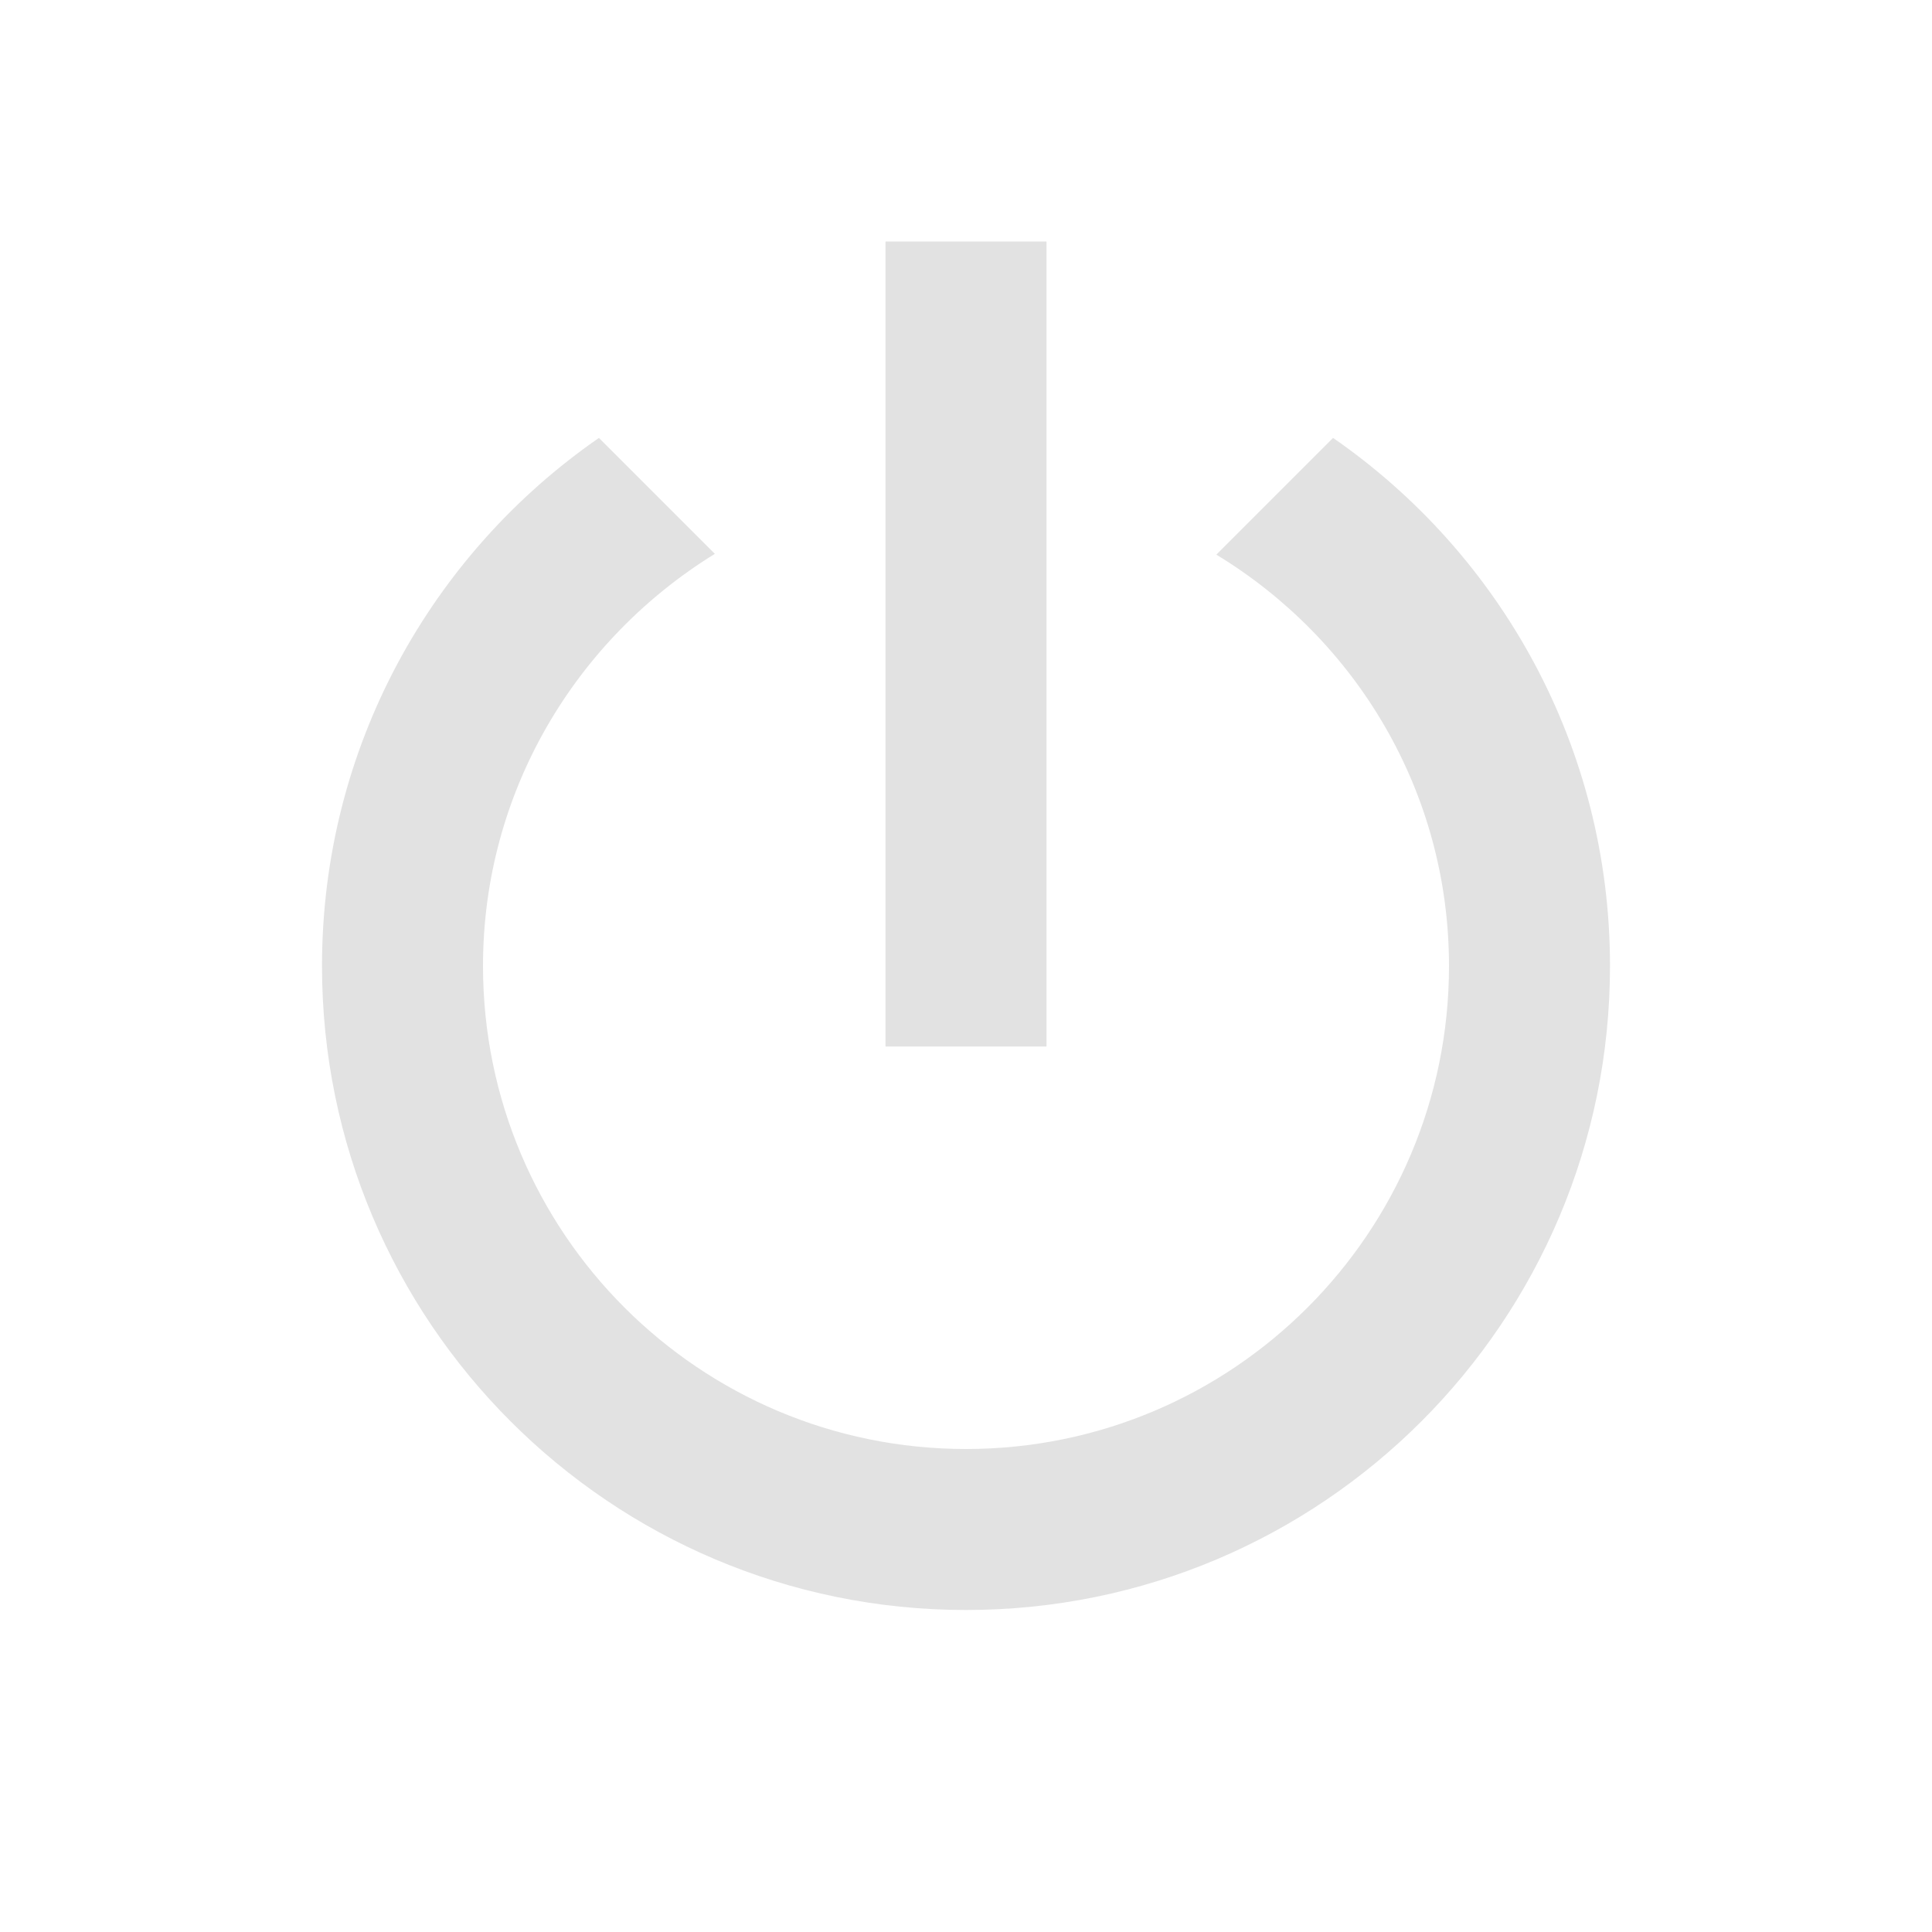
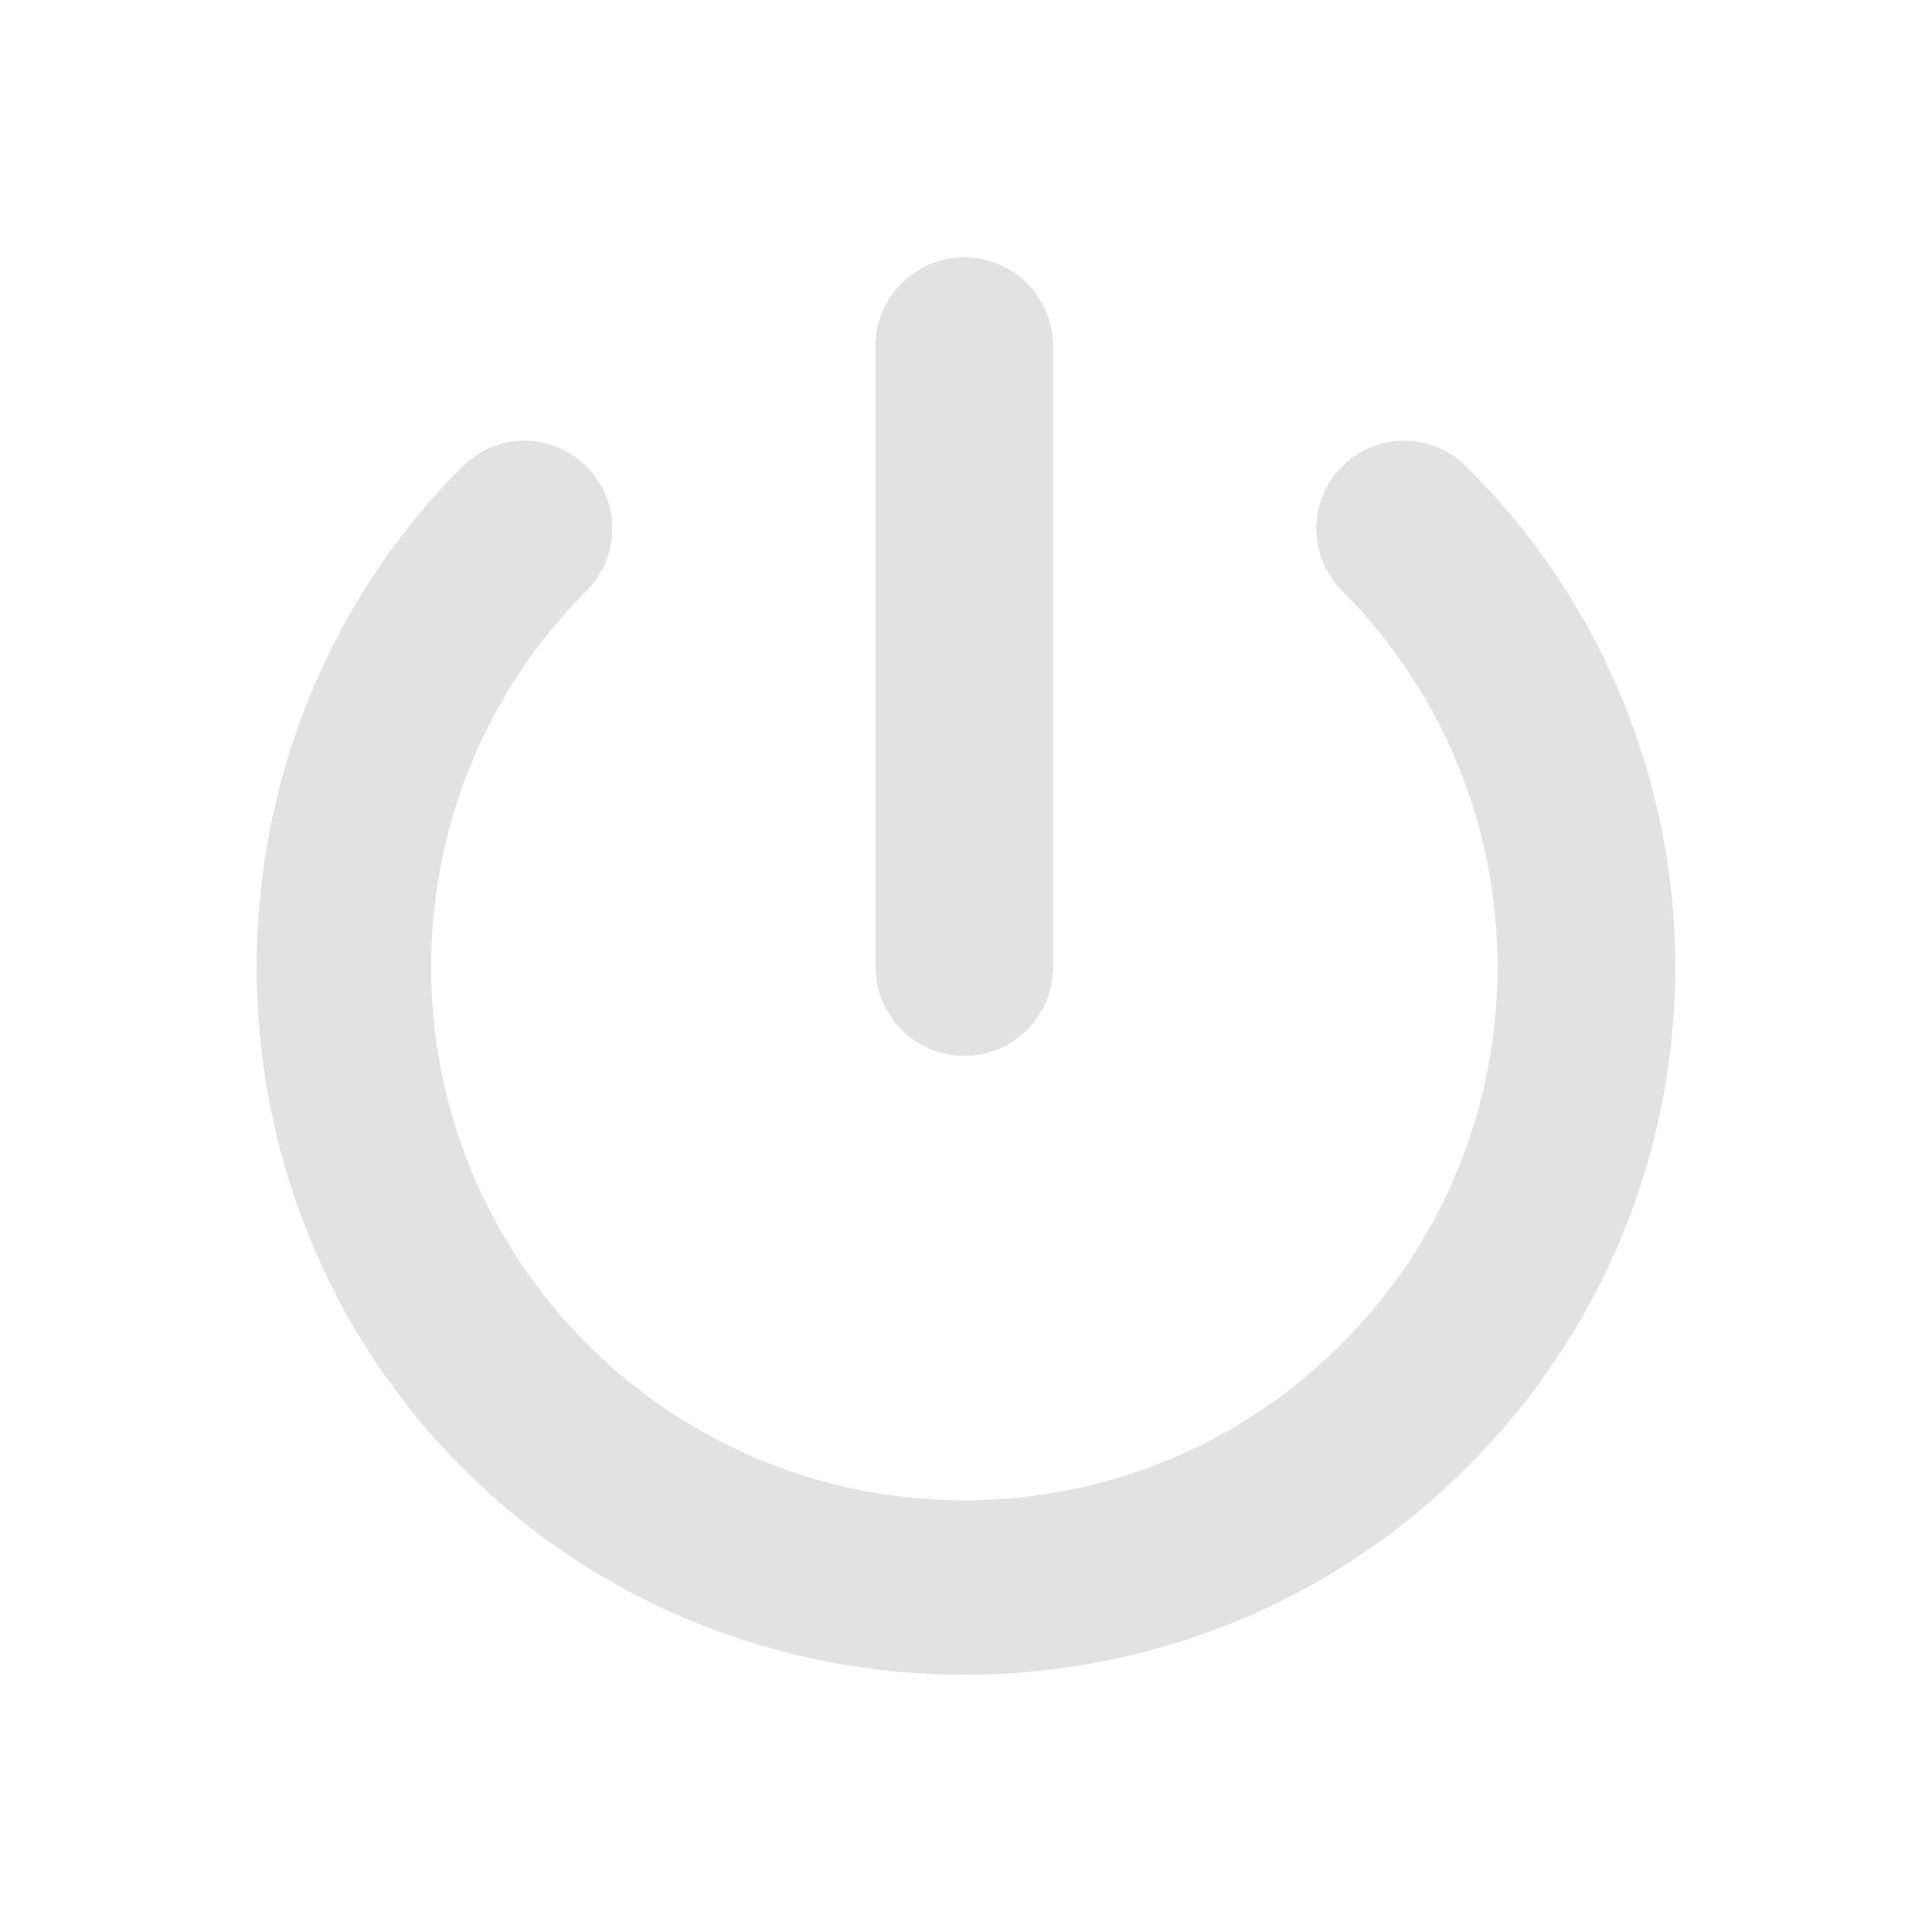
- <svg xmlns="http://www.w3.org/2000/svg" version="1.1" width="24" height="24" viewBox="0 0 24 24" id="svg957">
-   <defs id="defs961" />
-   <path d="M16.56,5.44L15.11,6.89C16.84,7.94 18,9.83 18,12A6,6 0 0,1 12,18A6,6 0 0,1 6,12C6,9.83 7.16,7.94 8.88,6.88L7.44,5.44C5.36,6.88 4,9.28 4,12A8,8 0 0,0 12,20A8,8 0 0,0 20,12C20,9.28 18.64,6.88 16.56,5.44M13,3H11V13H13" id="path955" style="fill:#e2e2e2" />
+ <svg xmlns="http://www.w3.org/2000/svg" version="1.1" width="1080" height="1080" viewBox="0 0 1080 1080" xml:space="preserve">
+   <defs>
+ </defs>
+   <rect x="0" y="0" width="100%" height="100%" fill="transparent" />
+   <g transform="matrix(1 0 0 1 540 540)" id="968f4886-0e3d-4101-95fc-309b07110127">
+     <rect style="stroke: none; stroke-width: 1; stroke-dasharray: none; stroke-linecap: butt; stroke-dashoffset: 0; stroke-linejoin: miter; stroke-miterlimit: 4; fill: rgb(255,255,255); fill-rule: nonzero; opacity: 1; visibility: hidden;" vector-effect="non-scaling-stroke" x="-540" y="-540" rx="0" ry="0" width="1080" height="1080" />
+   </g>
+   <g transform="matrix(1 0 0 1 540 540)" id="d6bf9cad-075d-4a31-95e9-69ba721a9ad1">
+ </g>
+   <g transform="matrix(NaN NaN NaN NaN 0 0)">
+     <g style="">
+ </g>
+   </g>
+   <g transform="matrix(4.96 0 0 4.96 540 540)" id="3808028c-8cd9-417c-aea8-9f9d9098606e">
+     <path style="stroke: rgb(0,0,0); stroke-width: 0; stroke-dasharray: none; stroke-linecap: butt; stroke-dashoffset: 0; stroke-linejoin: miter; stroke-miterlimit: 4; fill: rgb(226,226,226); fill-rule: nonzero; opacity: 1;" vector-effect="non-scaling-stroke" transform=" translate(-100, -100)" d="M 156.31 43.63 C 152.433 39.83 146.219 39.862 142.38 43.7 C 138.542 47.539 138.51 53.753 142.31 57.63 C 165.778 81.101 165.776 119.153 142.306 142.622 C 118.836 166.092 80.784 166.092 57.314 142.622 C 33.844 119.153 33.842 81.101 57.31 57.63 C 61.11 53.753 61.078 47.539 57.24 43.7 C 53.401 39.862 47.187 39.83 43.31 43.63 C 12.31 74.63 12.31 125.63 43.31 156.63 C 74.31 187.63 125.31 187.63 156.31 156.63 C 171.427 141.716 179.936 121.366 179.936 100.13 C 179.936 78.894 171.427 58.544 156.31 43.63 Z M 99.81 110.13 C 105.333 110.13 109.81 105.653 109.81 100.13 L 109.81 30.13 C 109.81 24.607 105.333 20.13 99.81 20.13 C 94.287 20.13 89.81 24.607 89.81 30.13 L 89.81 100.13 C 89.81 105.653 94.287 110.13 99.81 110.13 Z" stroke-linecap="round" />
+   </g>
+   <g transform="matrix(NaN NaN NaN NaN 0 0)">
+     <g style="">
+ </g>
+   </g>
</svg>
